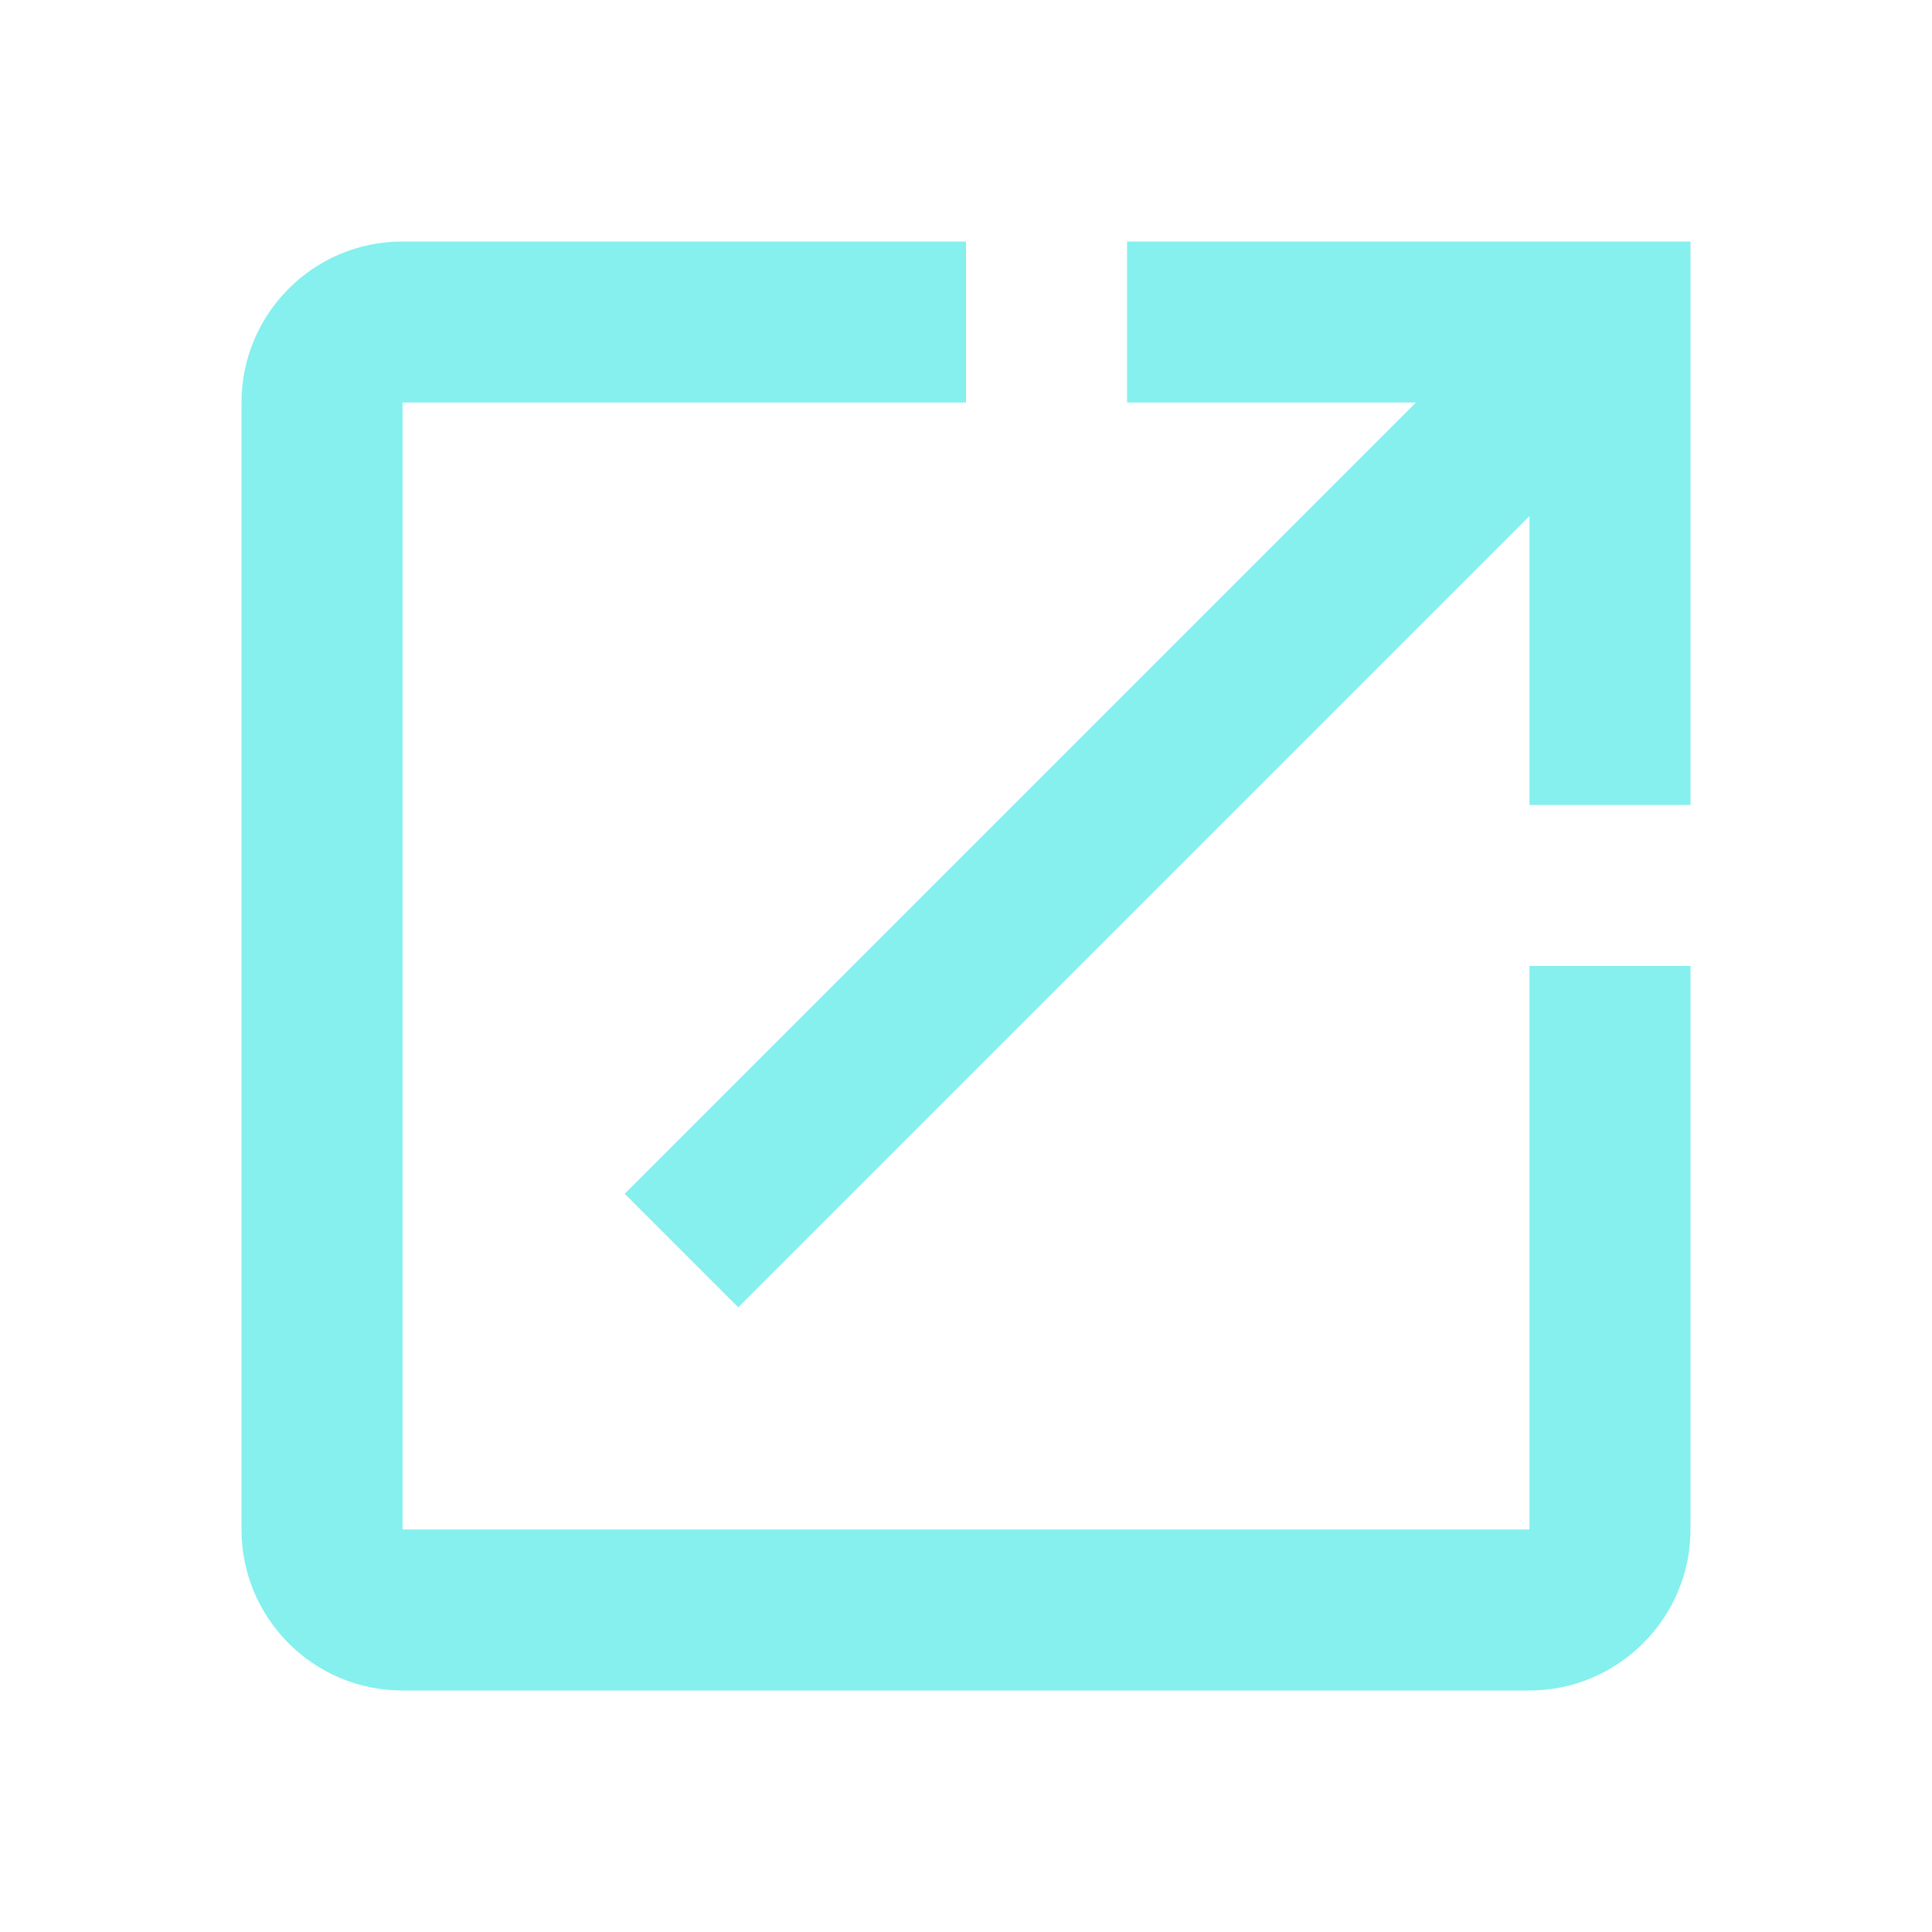
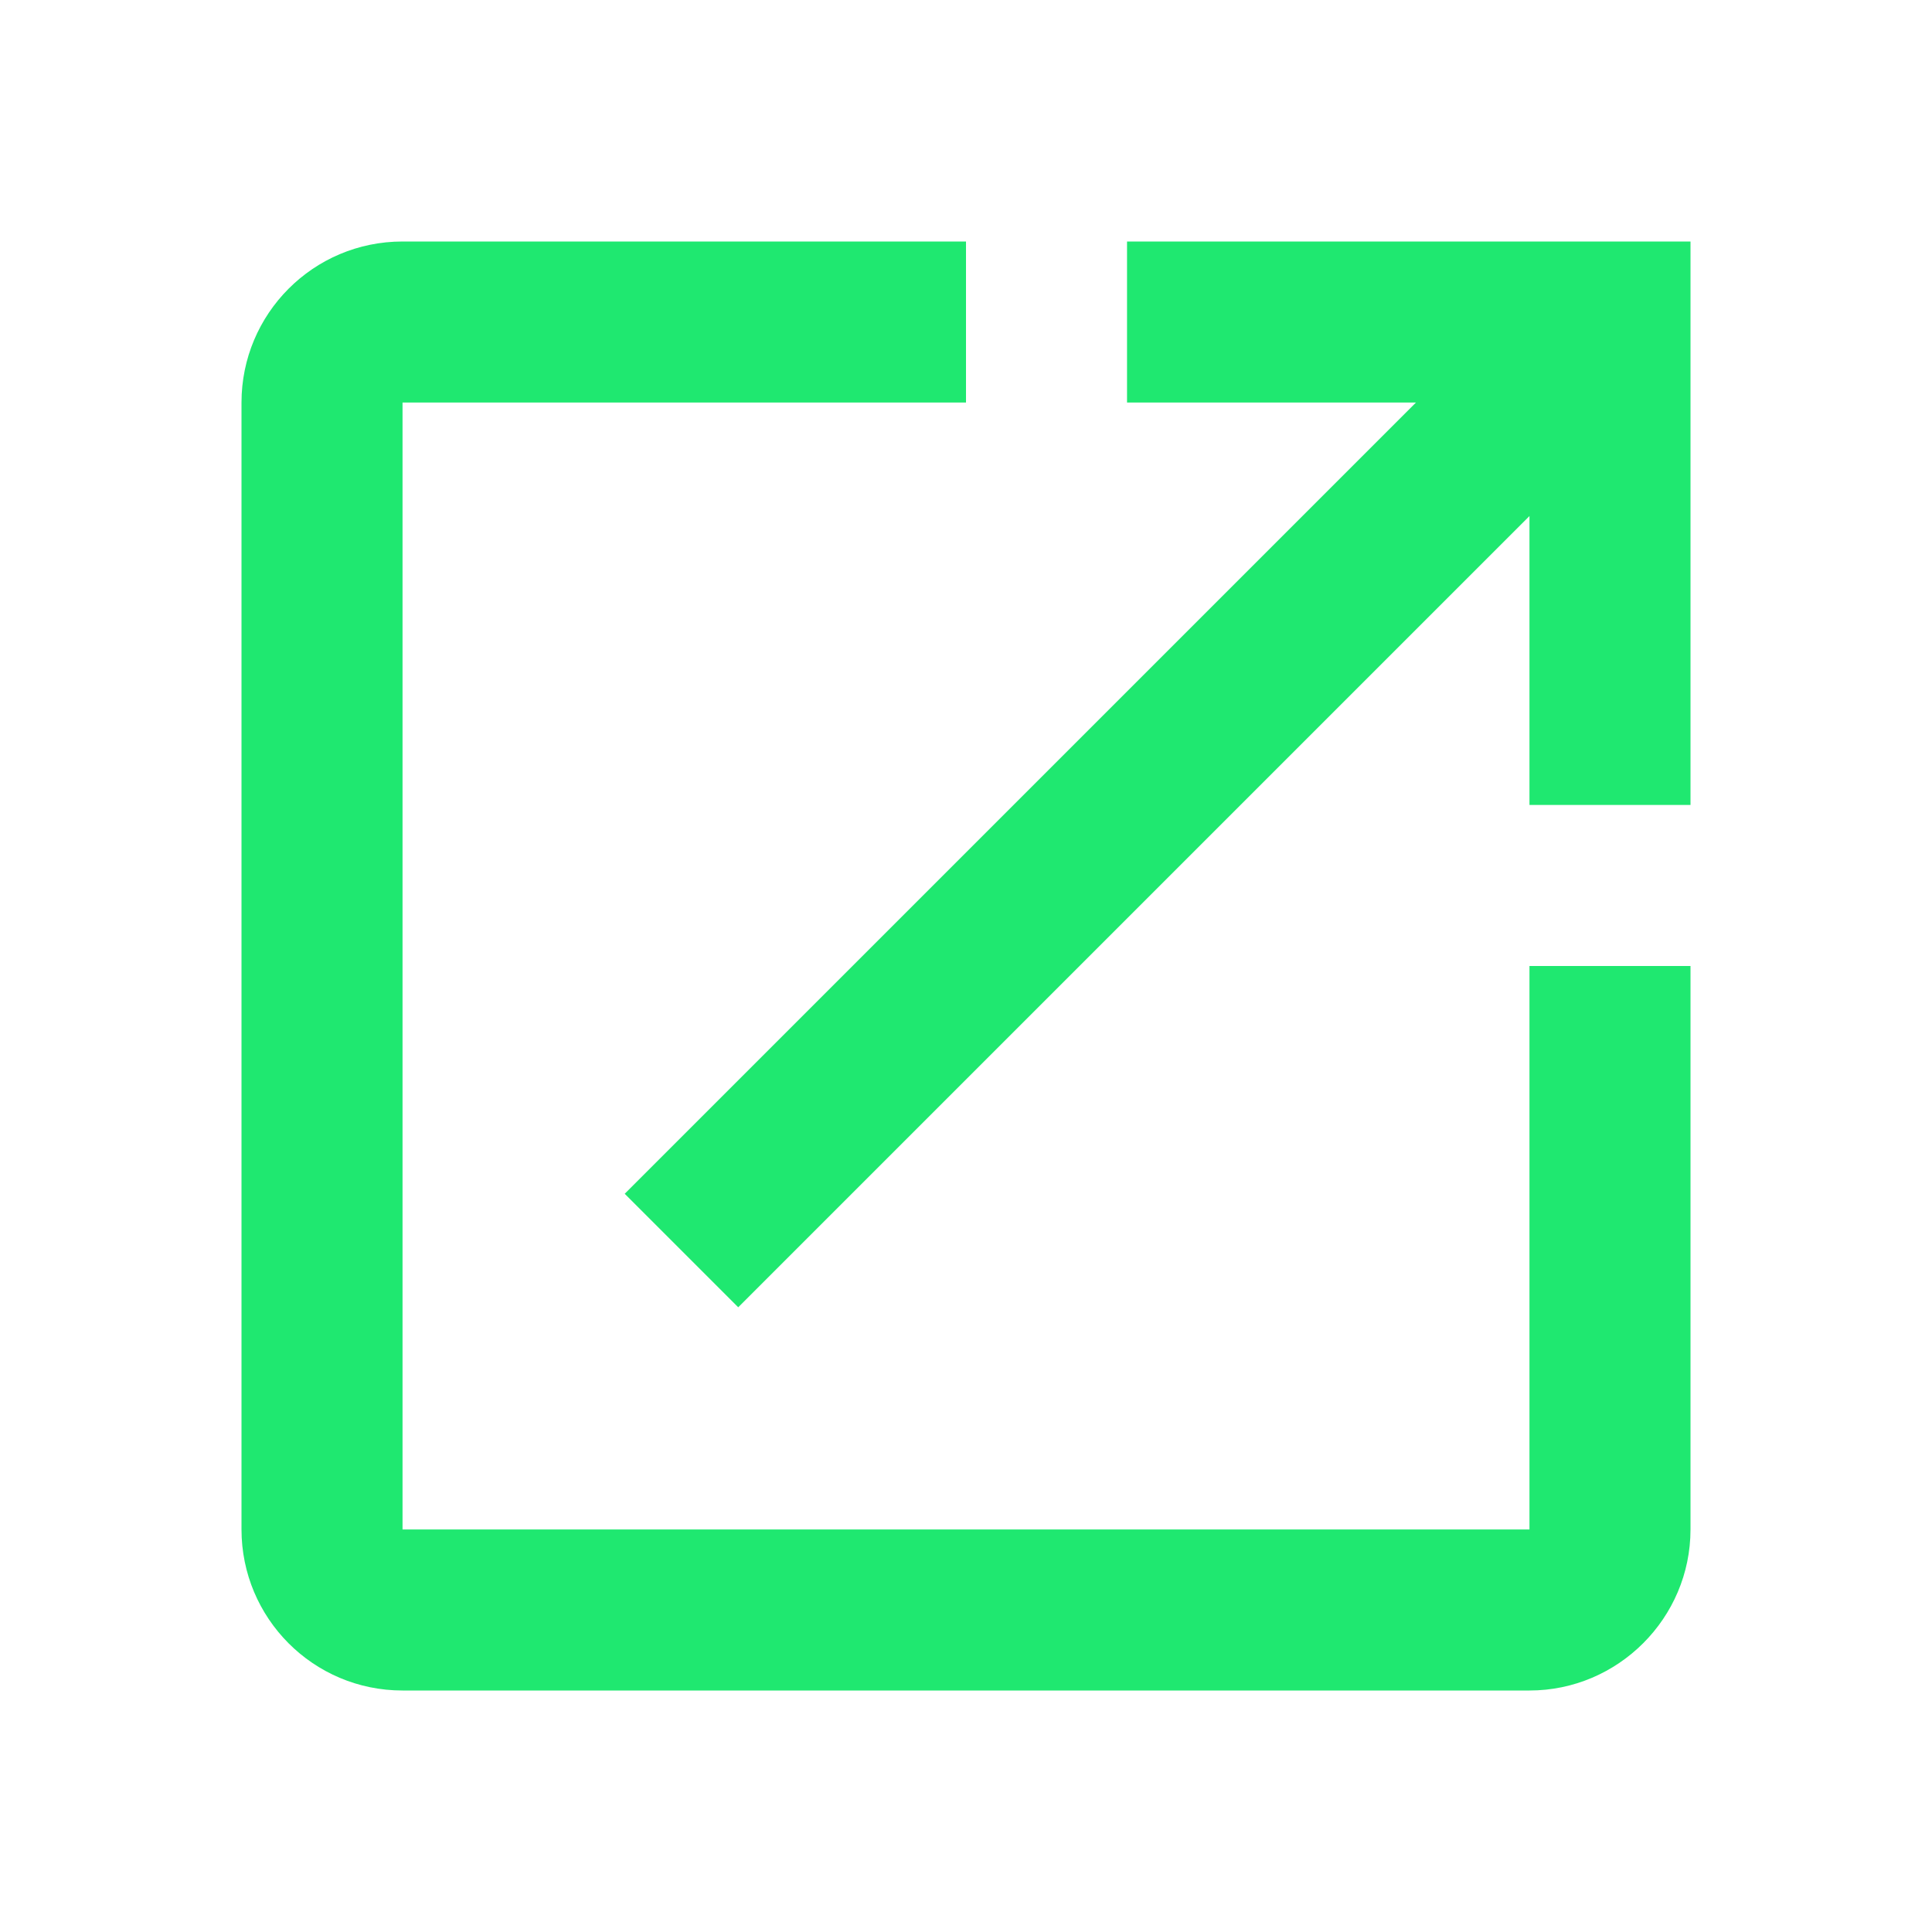
<svg xmlns="http://www.w3.org/2000/svg" width="20" height="20" viewBox="0 0 20 20" fill="none">
-   <path fill-rule="evenodd" clip-rule="evenodd" d="M4.167 4.167V15.833H15.833V10H17.5V15.833C17.5 16.75 16.75 17.5 15.833 17.5H4.167C3.242 17.5 2.5 16.75 2.5 15.833V4.167C2.5 3.25 3.242 2.5 4.167 2.5H10V4.167H4.167ZM11.667 4.167V2.5H17.5V8.333H15.833V5.342L7.642 13.533L6.467 12.358L14.658 4.167H11.667Z" fill="#85F0EE" />
+   <path fill-rule="evenodd" clip-rule="evenodd" d="M4.167 4.167V15.833H15.833V10H17.5V15.833C17.5 16.75 16.75 17.5 15.833 17.5H4.167C3.242 17.5 2.5 16.75 2.5 15.833V4.167C2.5 3.25 3.242 2.5 4.167 2.5H10V4.167H4.167ZM11.667 4.167V2.5H17.5V8.333H15.833V5.342L7.642 13.533L6.467 12.358L14.658 4.167H11.667Z" fill="#1FE870" />
</svg>
